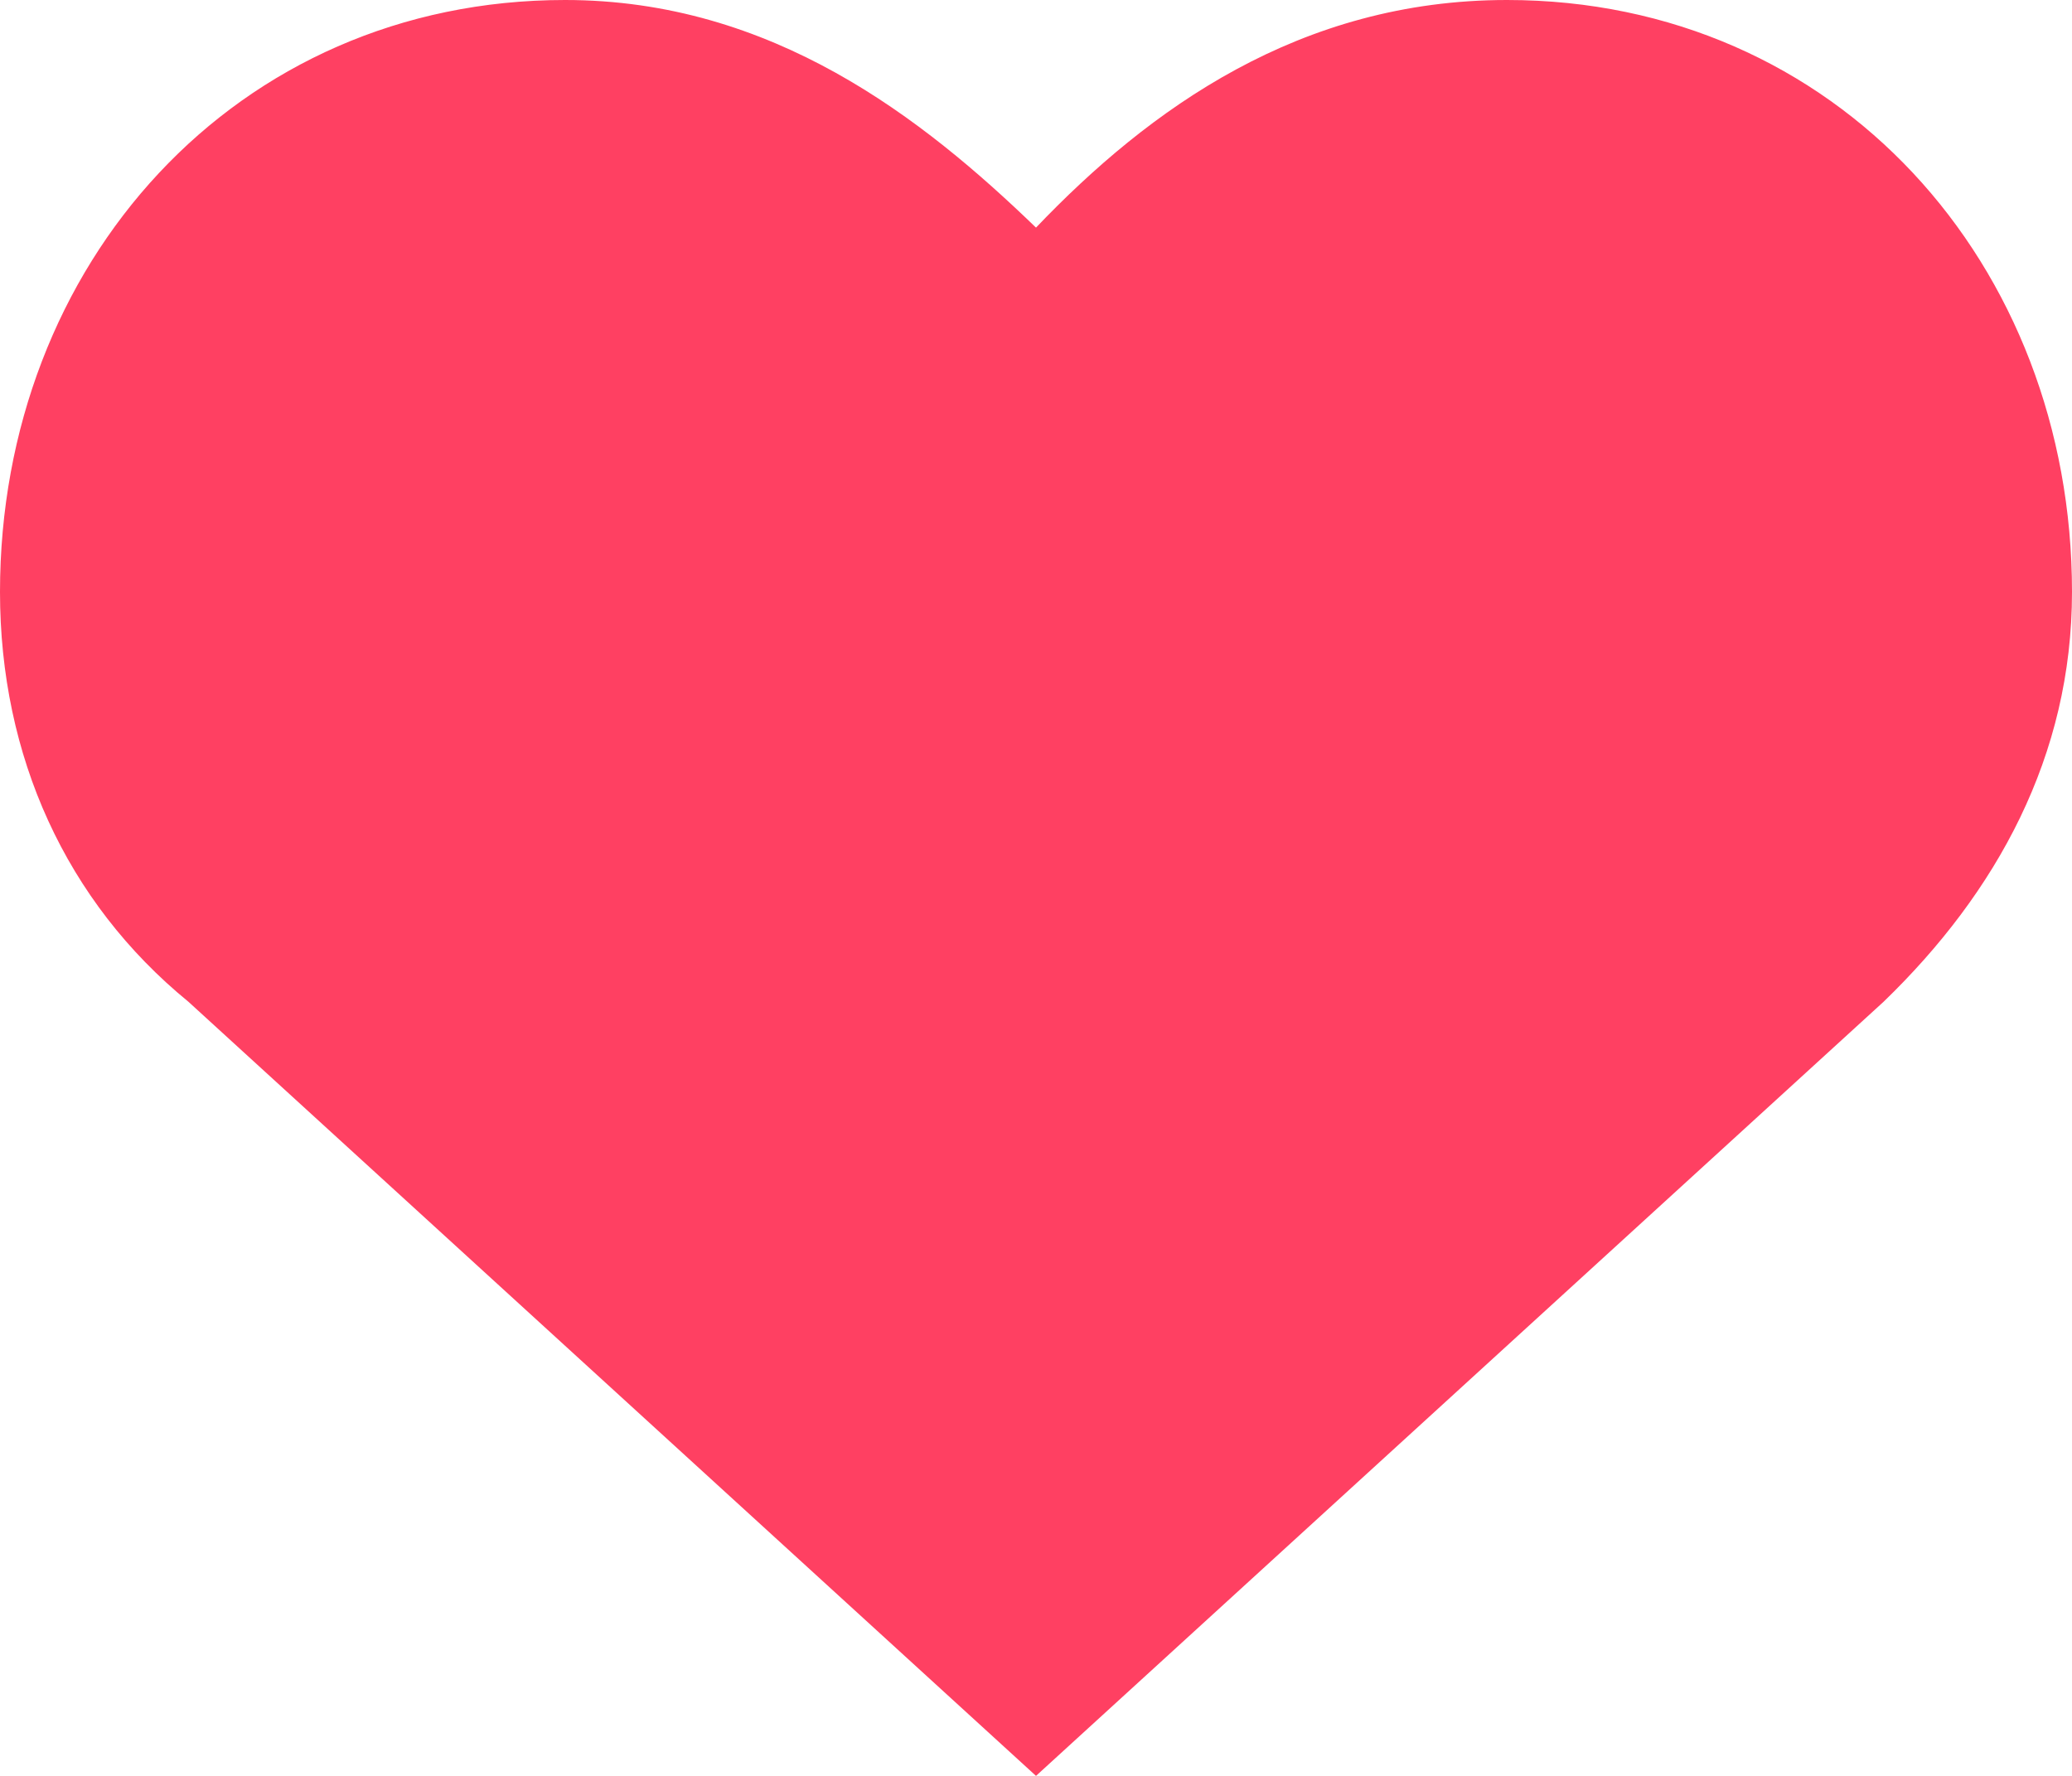
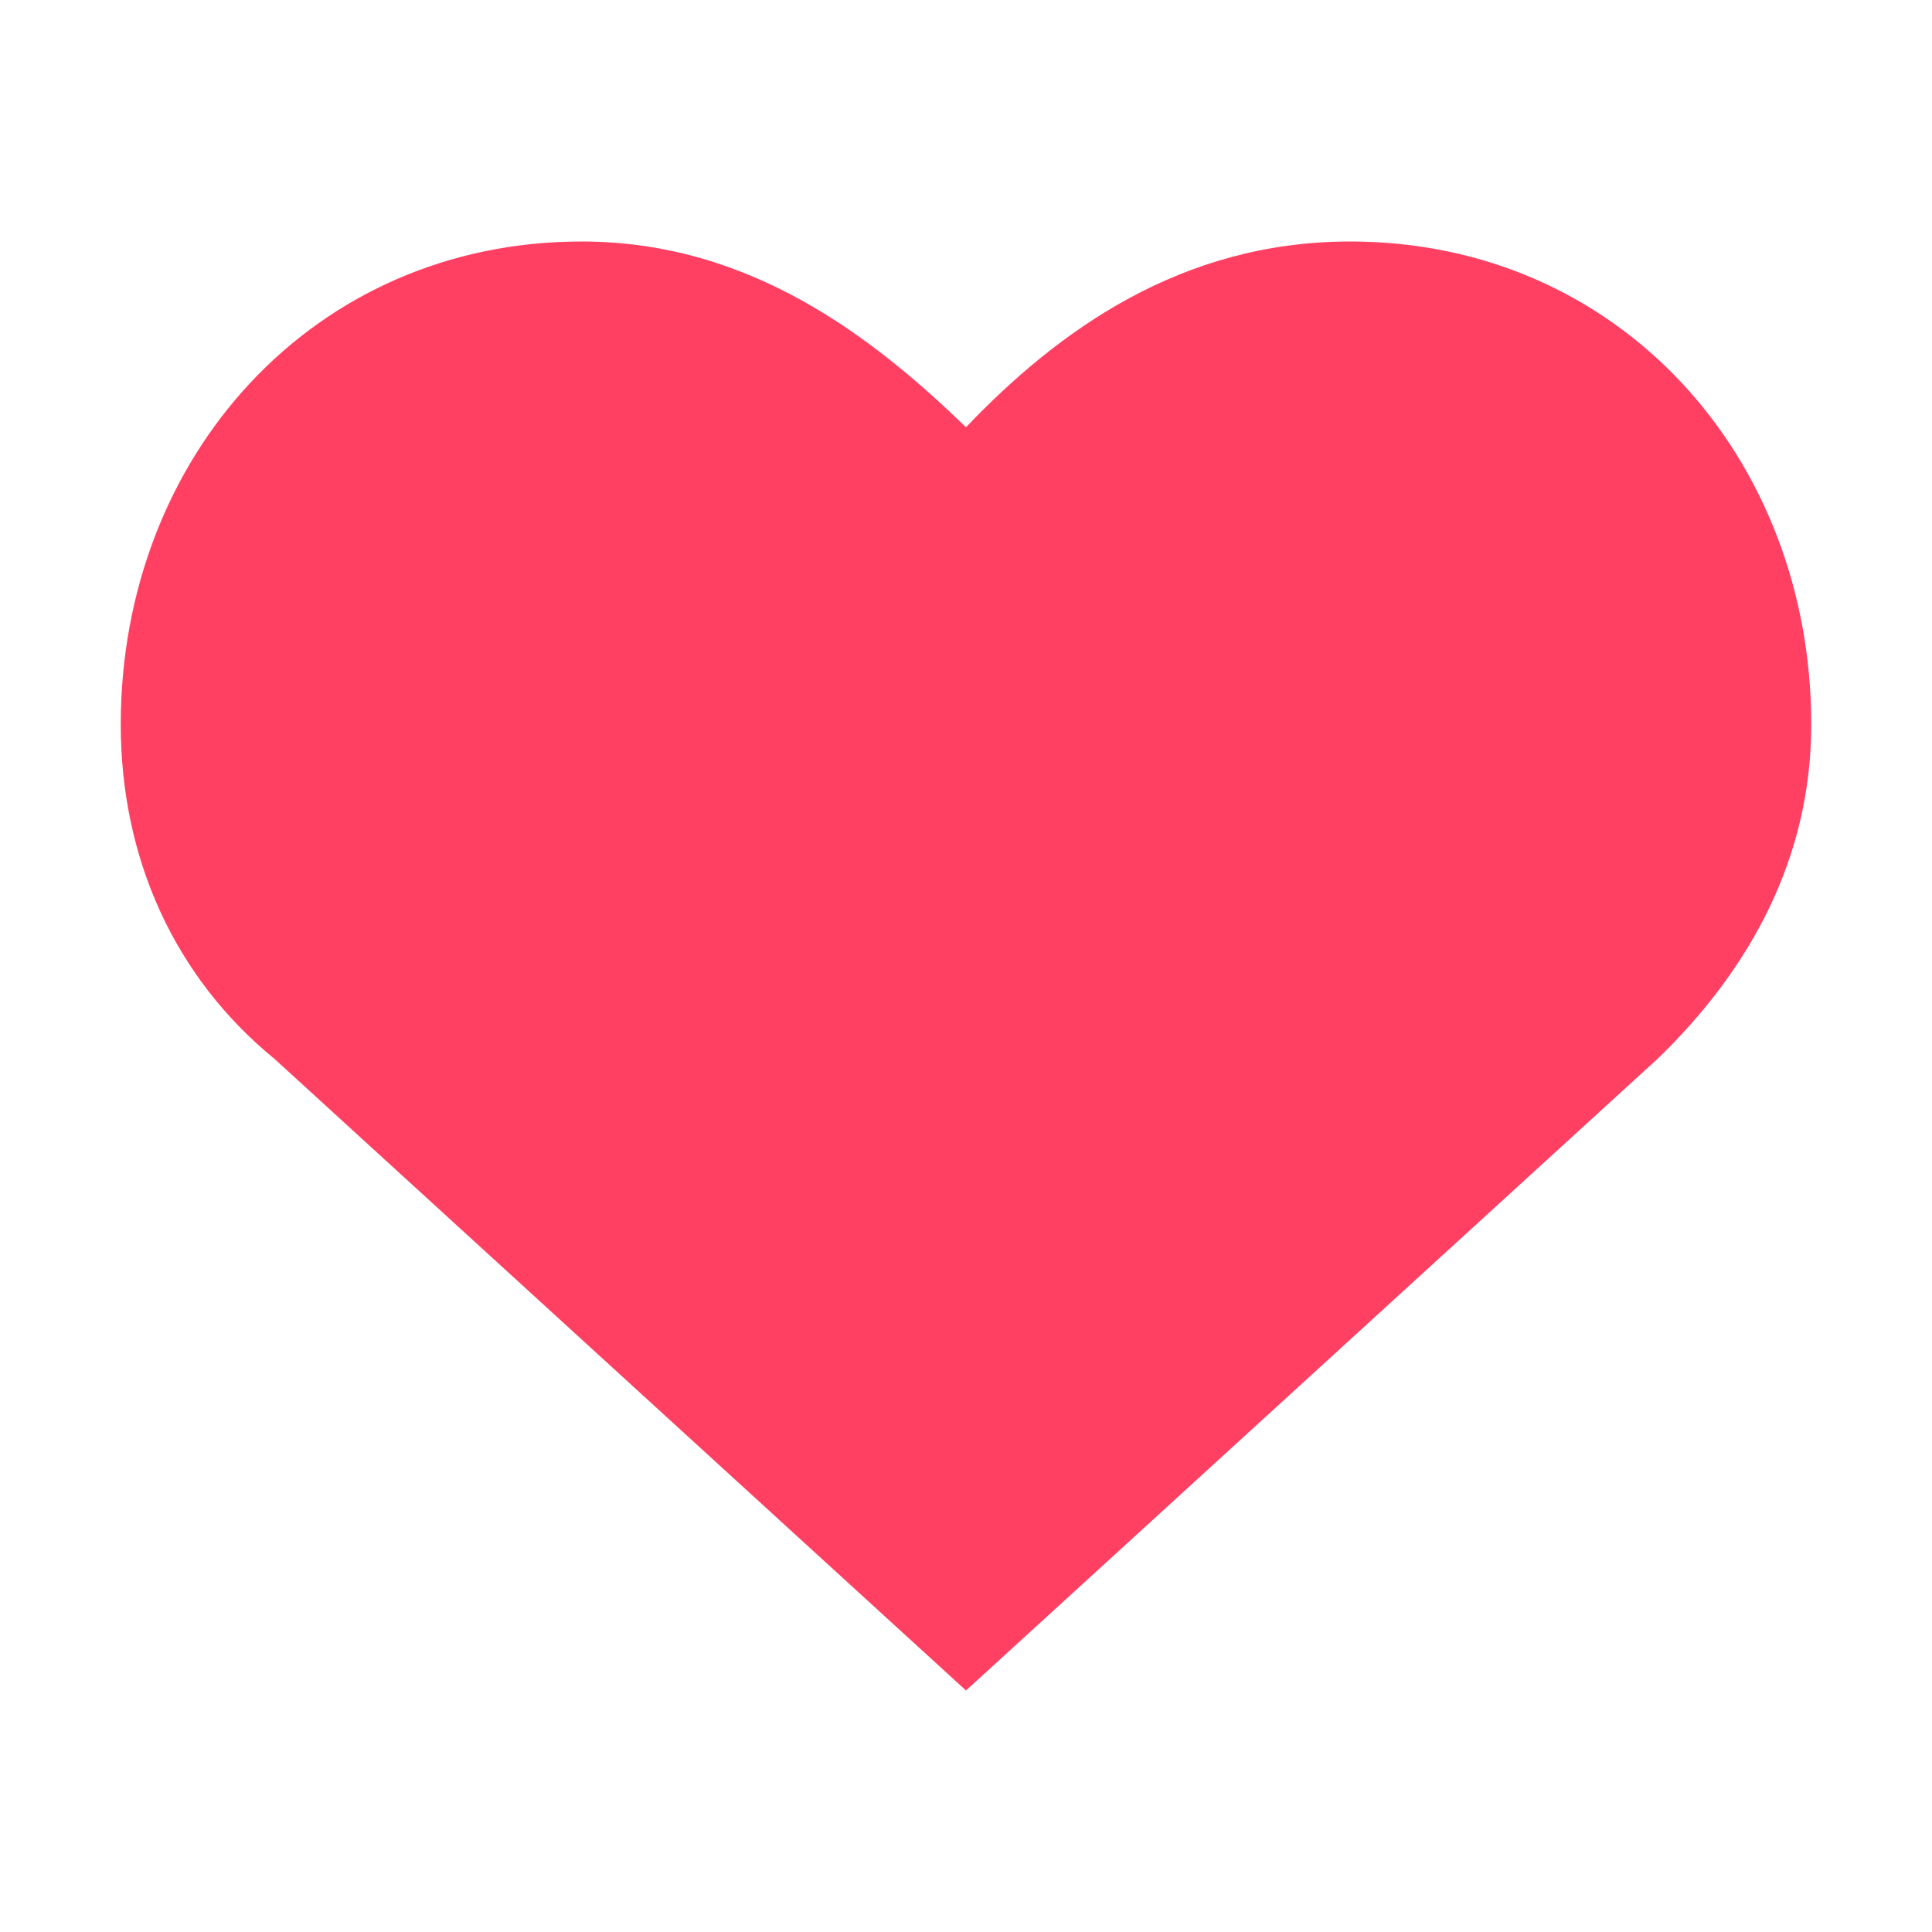
- <svg xmlns="http://www.w3.org/2000/svg" width="14" height="12" viewBox="0 0 14 12" fill="none">
+ <svg xmlns="http://www.w3.org/2000/svg" width="22" height="22" viewBox="-1 0 16 12" fill="none">
  <path d="M10.182 0C8.782 0 7.764 0.738 7 1.538C6.236 0.8 5.218 0 3.818 0C1.591 0 0 1.785 0 4C0 5.108 0.445 6.092 1.273 6.769L7 12L12.727 6.769C13.491 6.031 14 5.108 14 4C14 1.785 12.409 0 10.182 0Z" fill="#FF4062" />
</svg>
